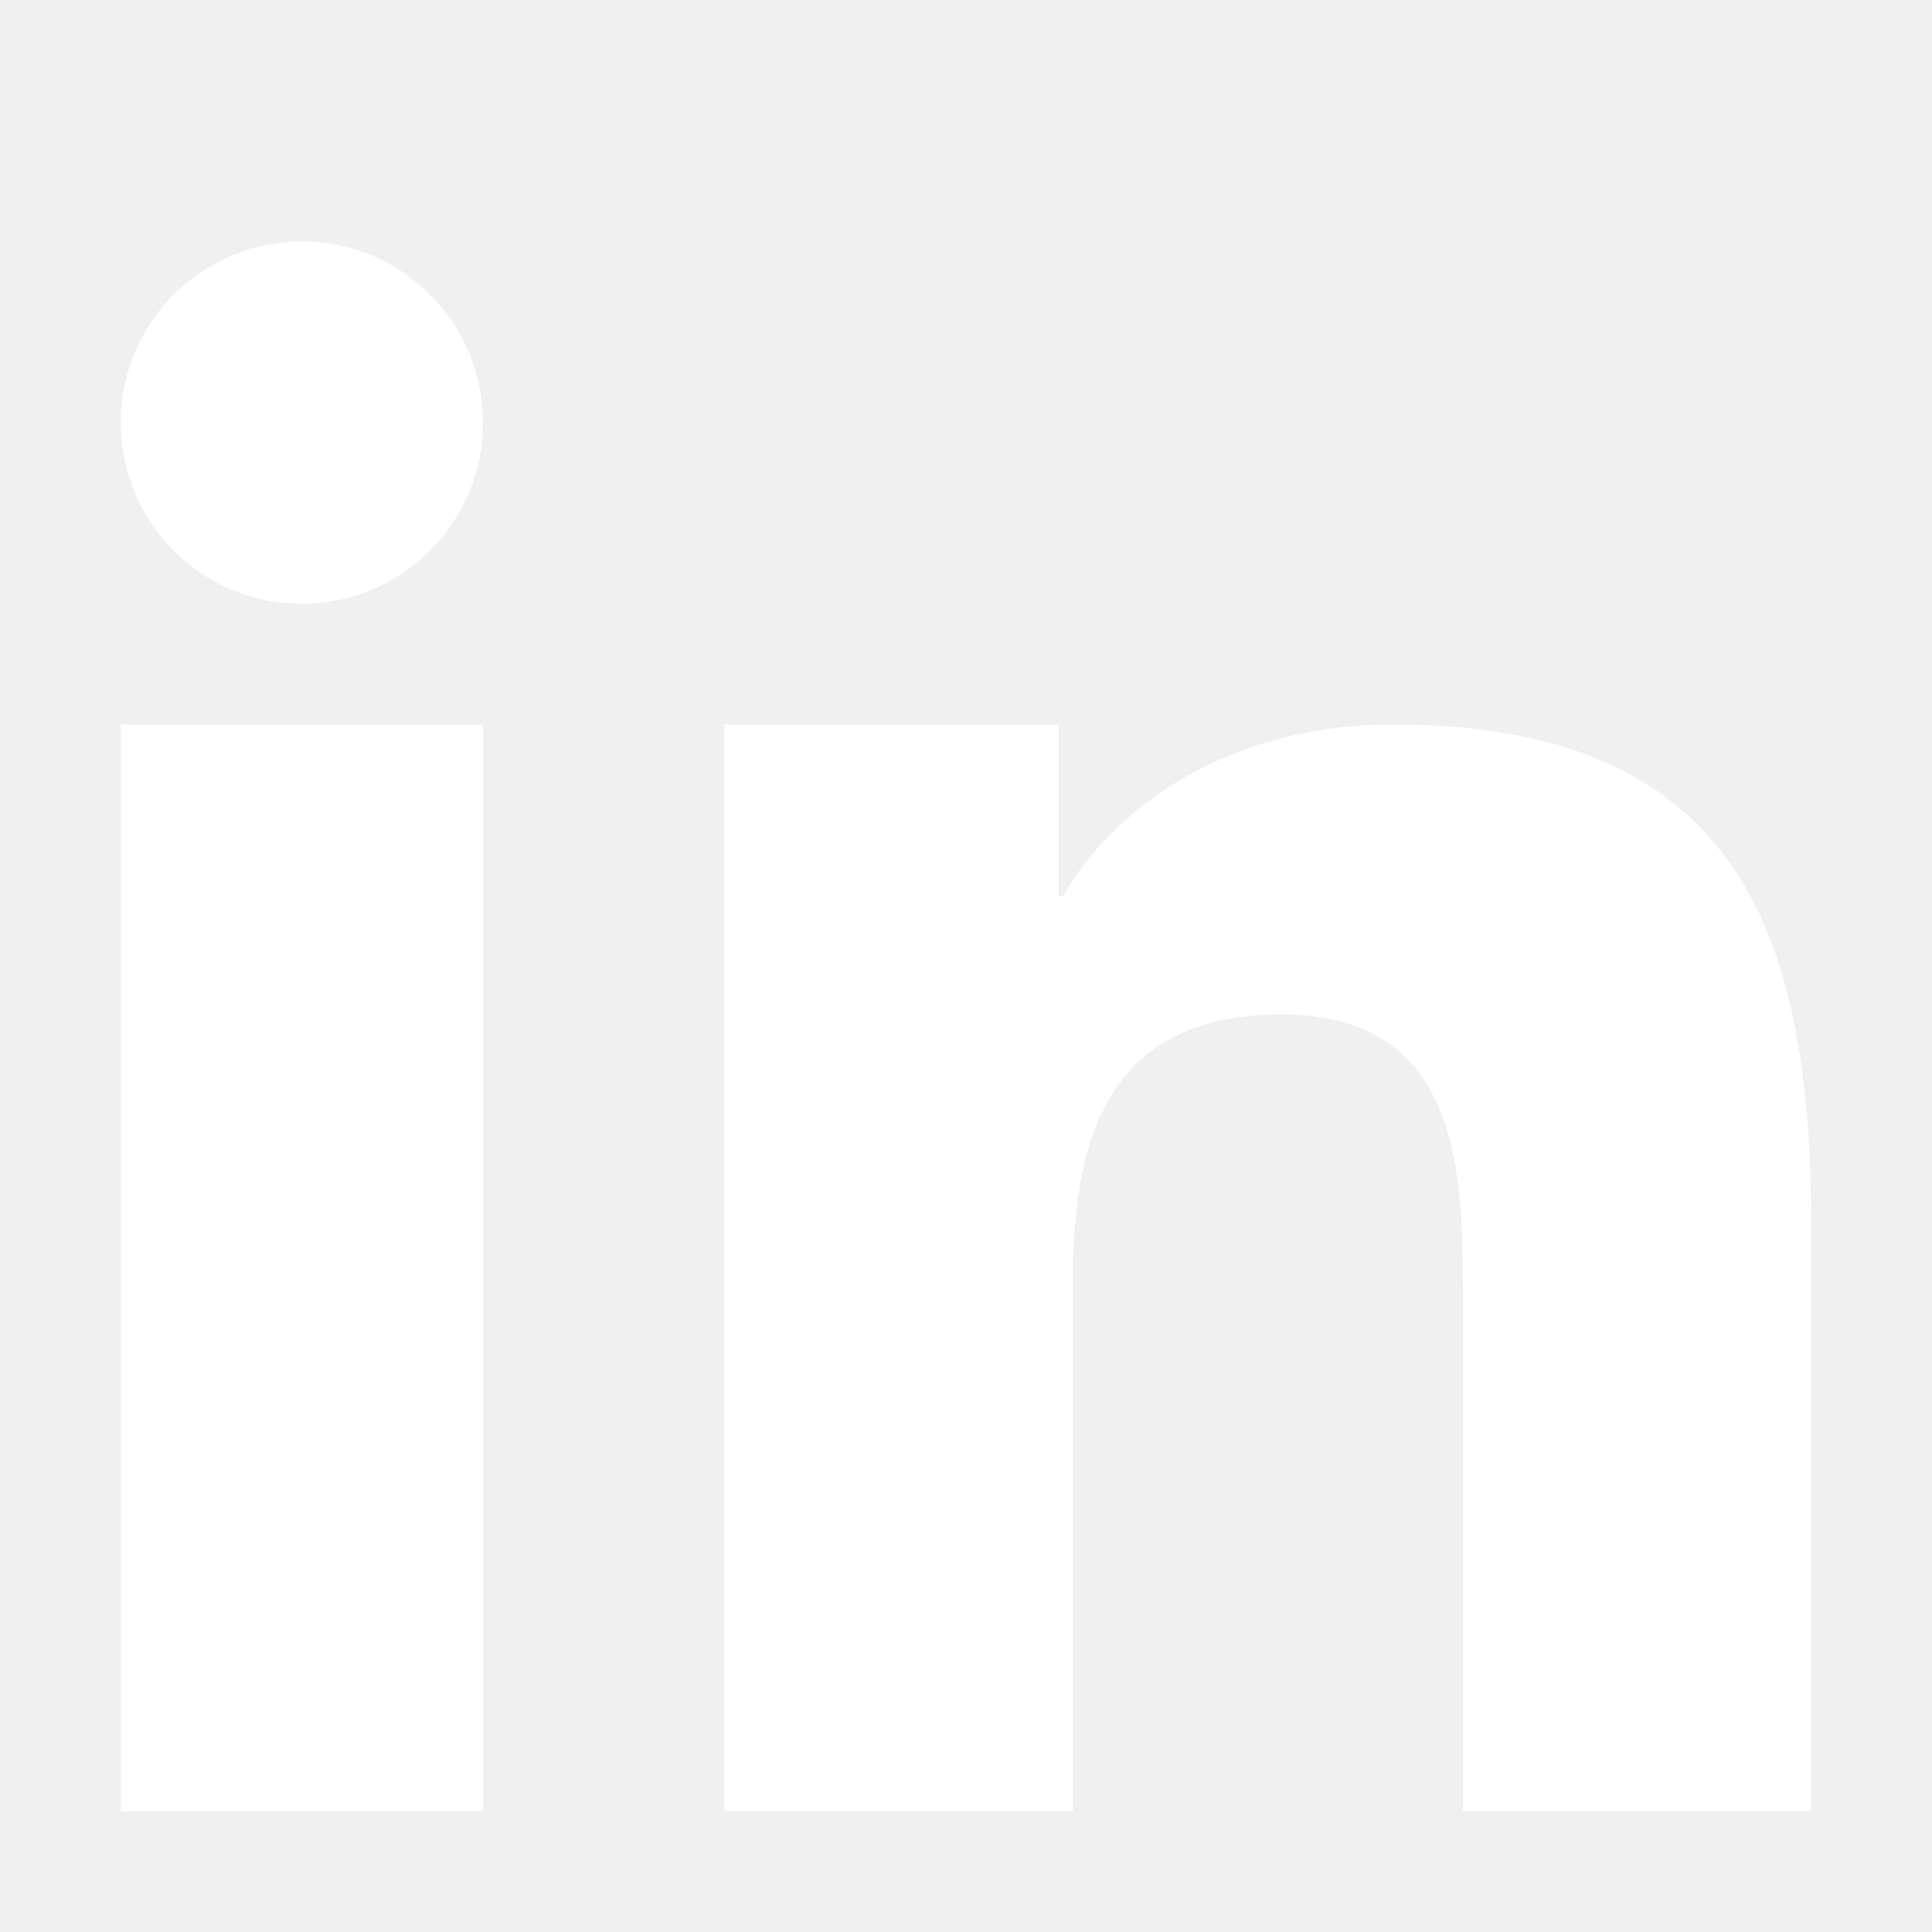
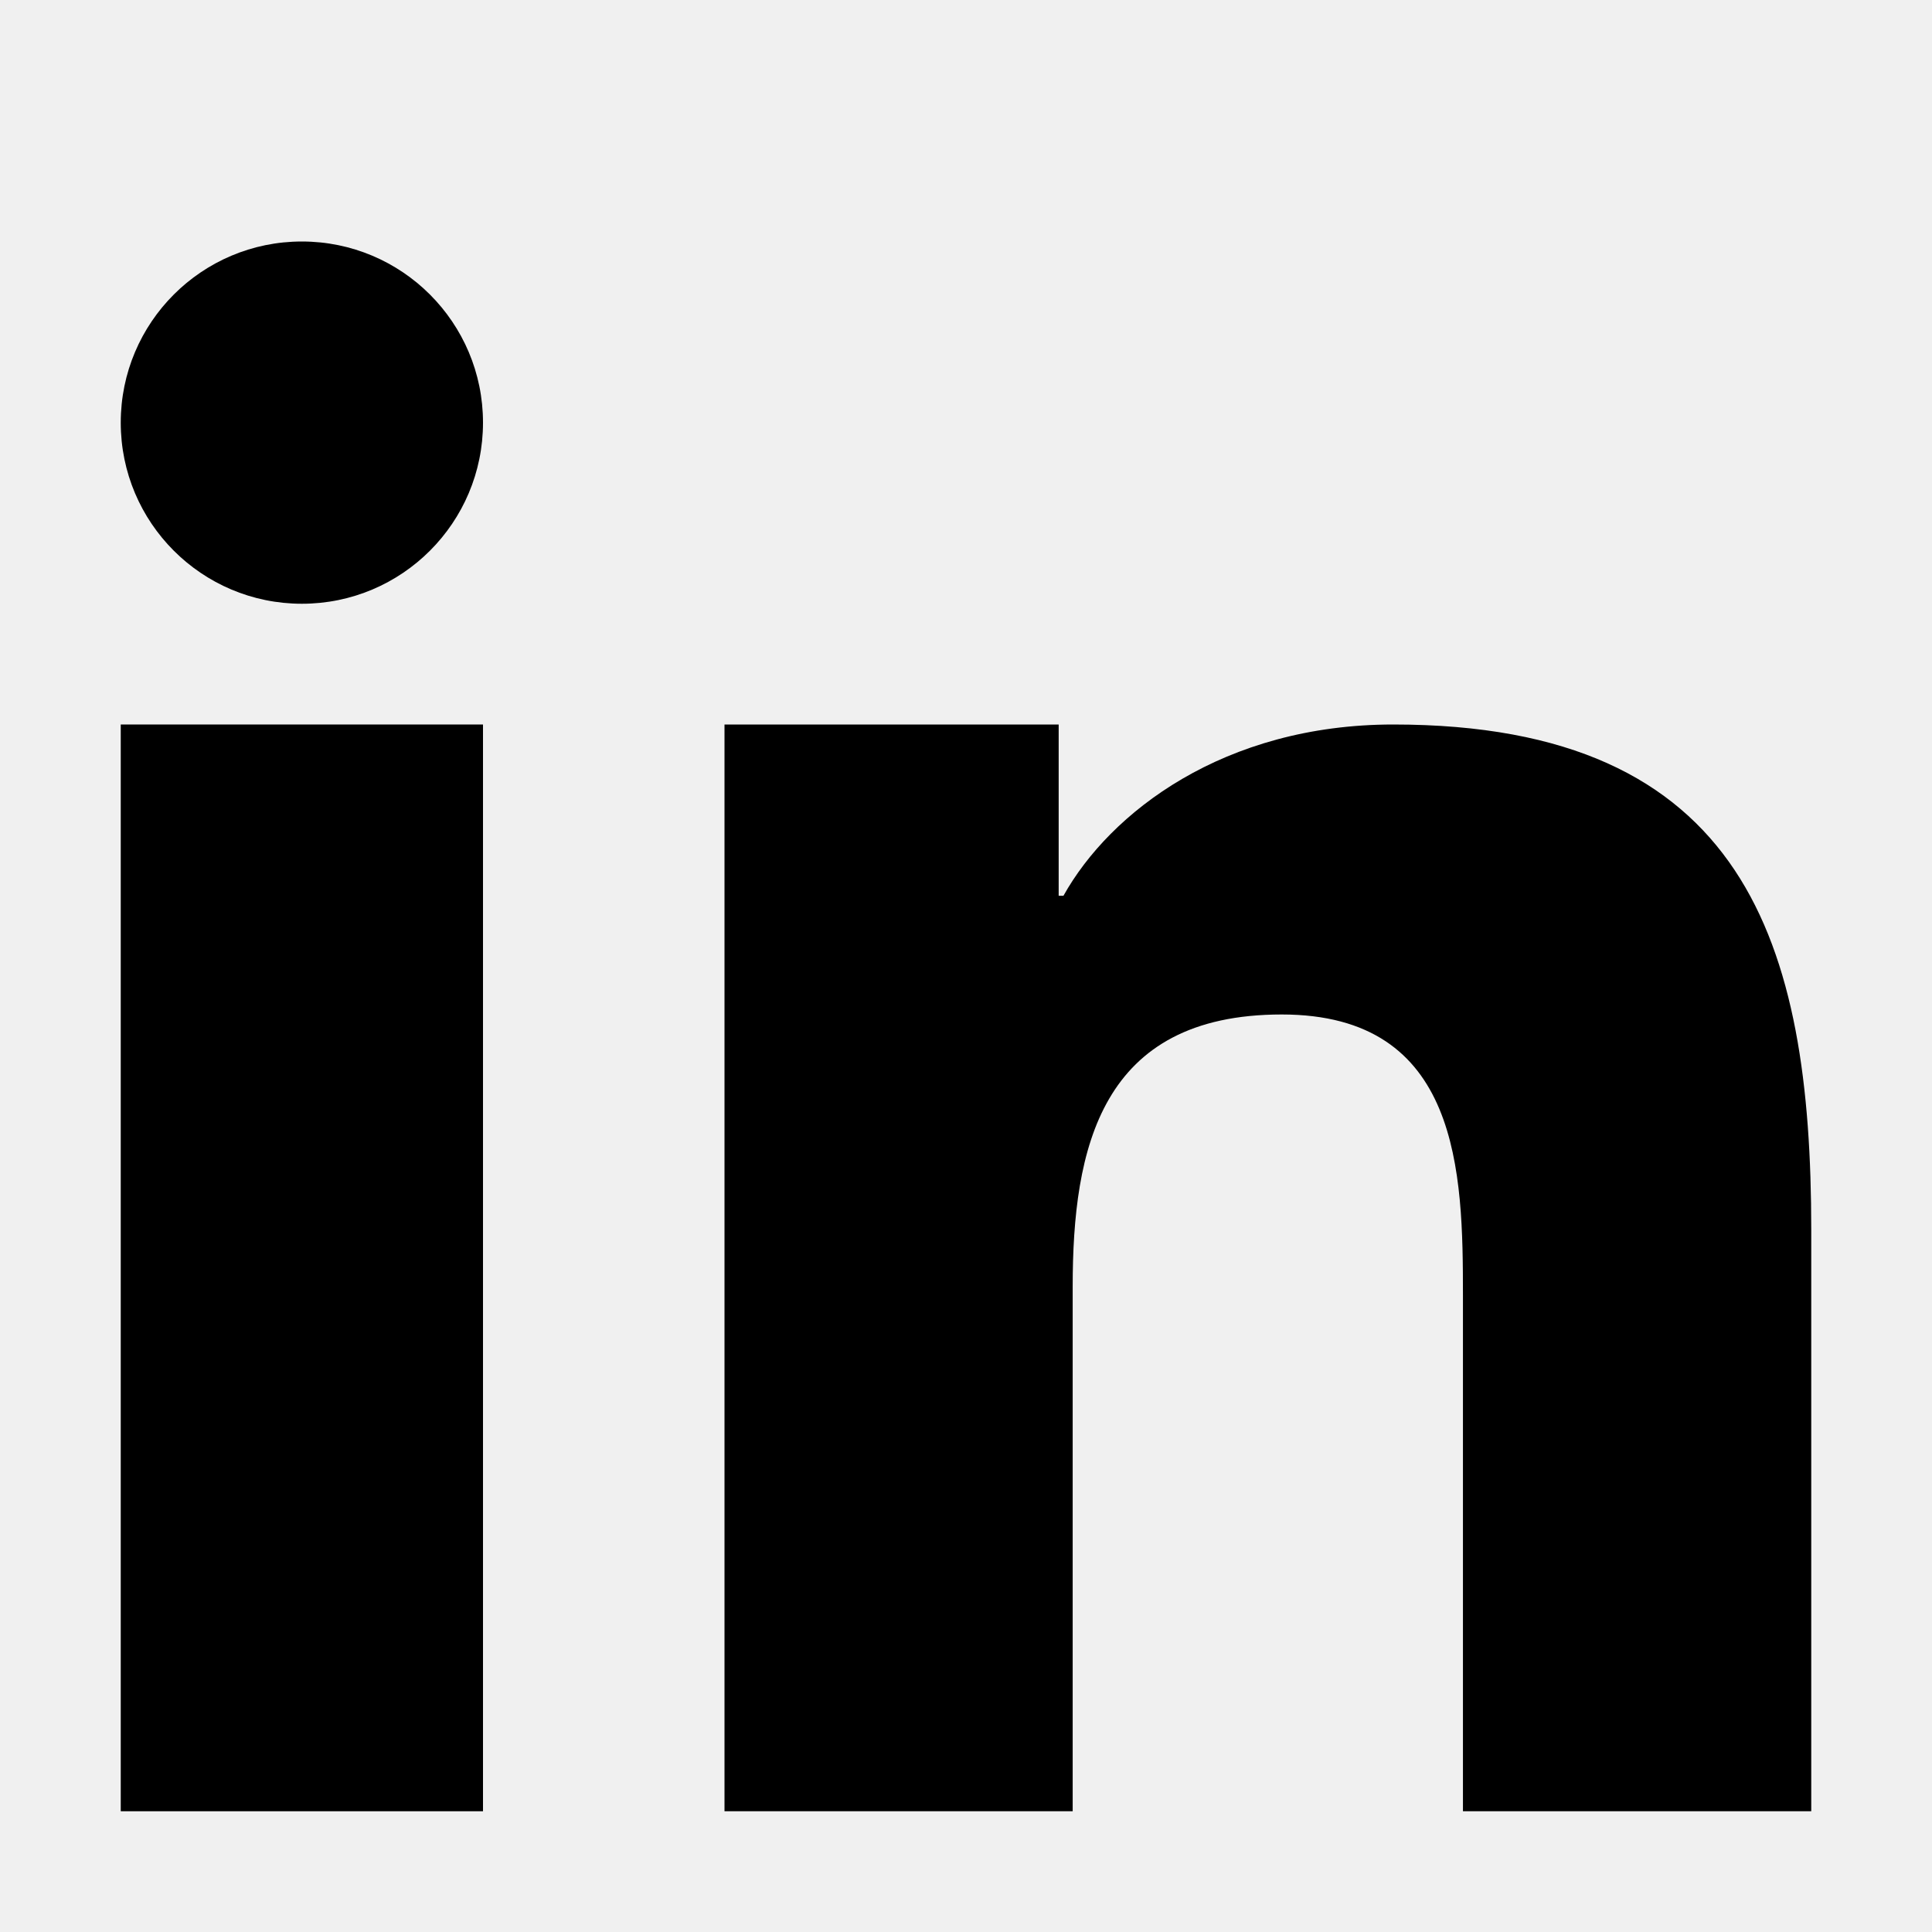
<svg xmlns="http://www.w3.org/2000/svg" version="1.1" width="32" height="32" viewBox="0 0 32 32">
-   <path fill="#fff" d="M12 12h5.535v2.837h0.079c0.77-1.381 2.655-2.837 5.464-2.837 5.842 0 6.922 3.637 6.922 8.367v9.633h-5.769v-8.54c0-2.037-0.042-4.657-3.001-4.657-3.005 0-3.463 2.218-3.463 4.509v8.688h-5.767v-18z" />
-   <path fill="#fff" d="M2 12h6v18h-6v-18z" />
-   <path fill="#fff" d="M8 7c0 1.657-1.343 3-3 3s-3-1.343-3-3c0-1.657 1.343-3 3-3s3 1.343 3 3z" />
+   <path fill="currentColor" d="M12 12h5.535v2.837h0.079c0.77-1.381 2.655-2.837 5.464-2.837 5.842 0 6.922 3.637 6.922 8.367v9.633h-5.769v-8.54c0-2.037-0.042-4.657-3.001-4.657-3.005 0-3.463 2.218-3.463 4.509v8.688h-5.767v-18z" />
+   <path fill="currentColor" d="M2 12h6v18h-6v-18z" />
+   <path fill="currentColor" d="M8 7c0 1.657-1.343 3-3 3s-3-1.343-3-3c0-1.657 1.343-3 3-3s3 1.343 3 3z" />
</svg>
